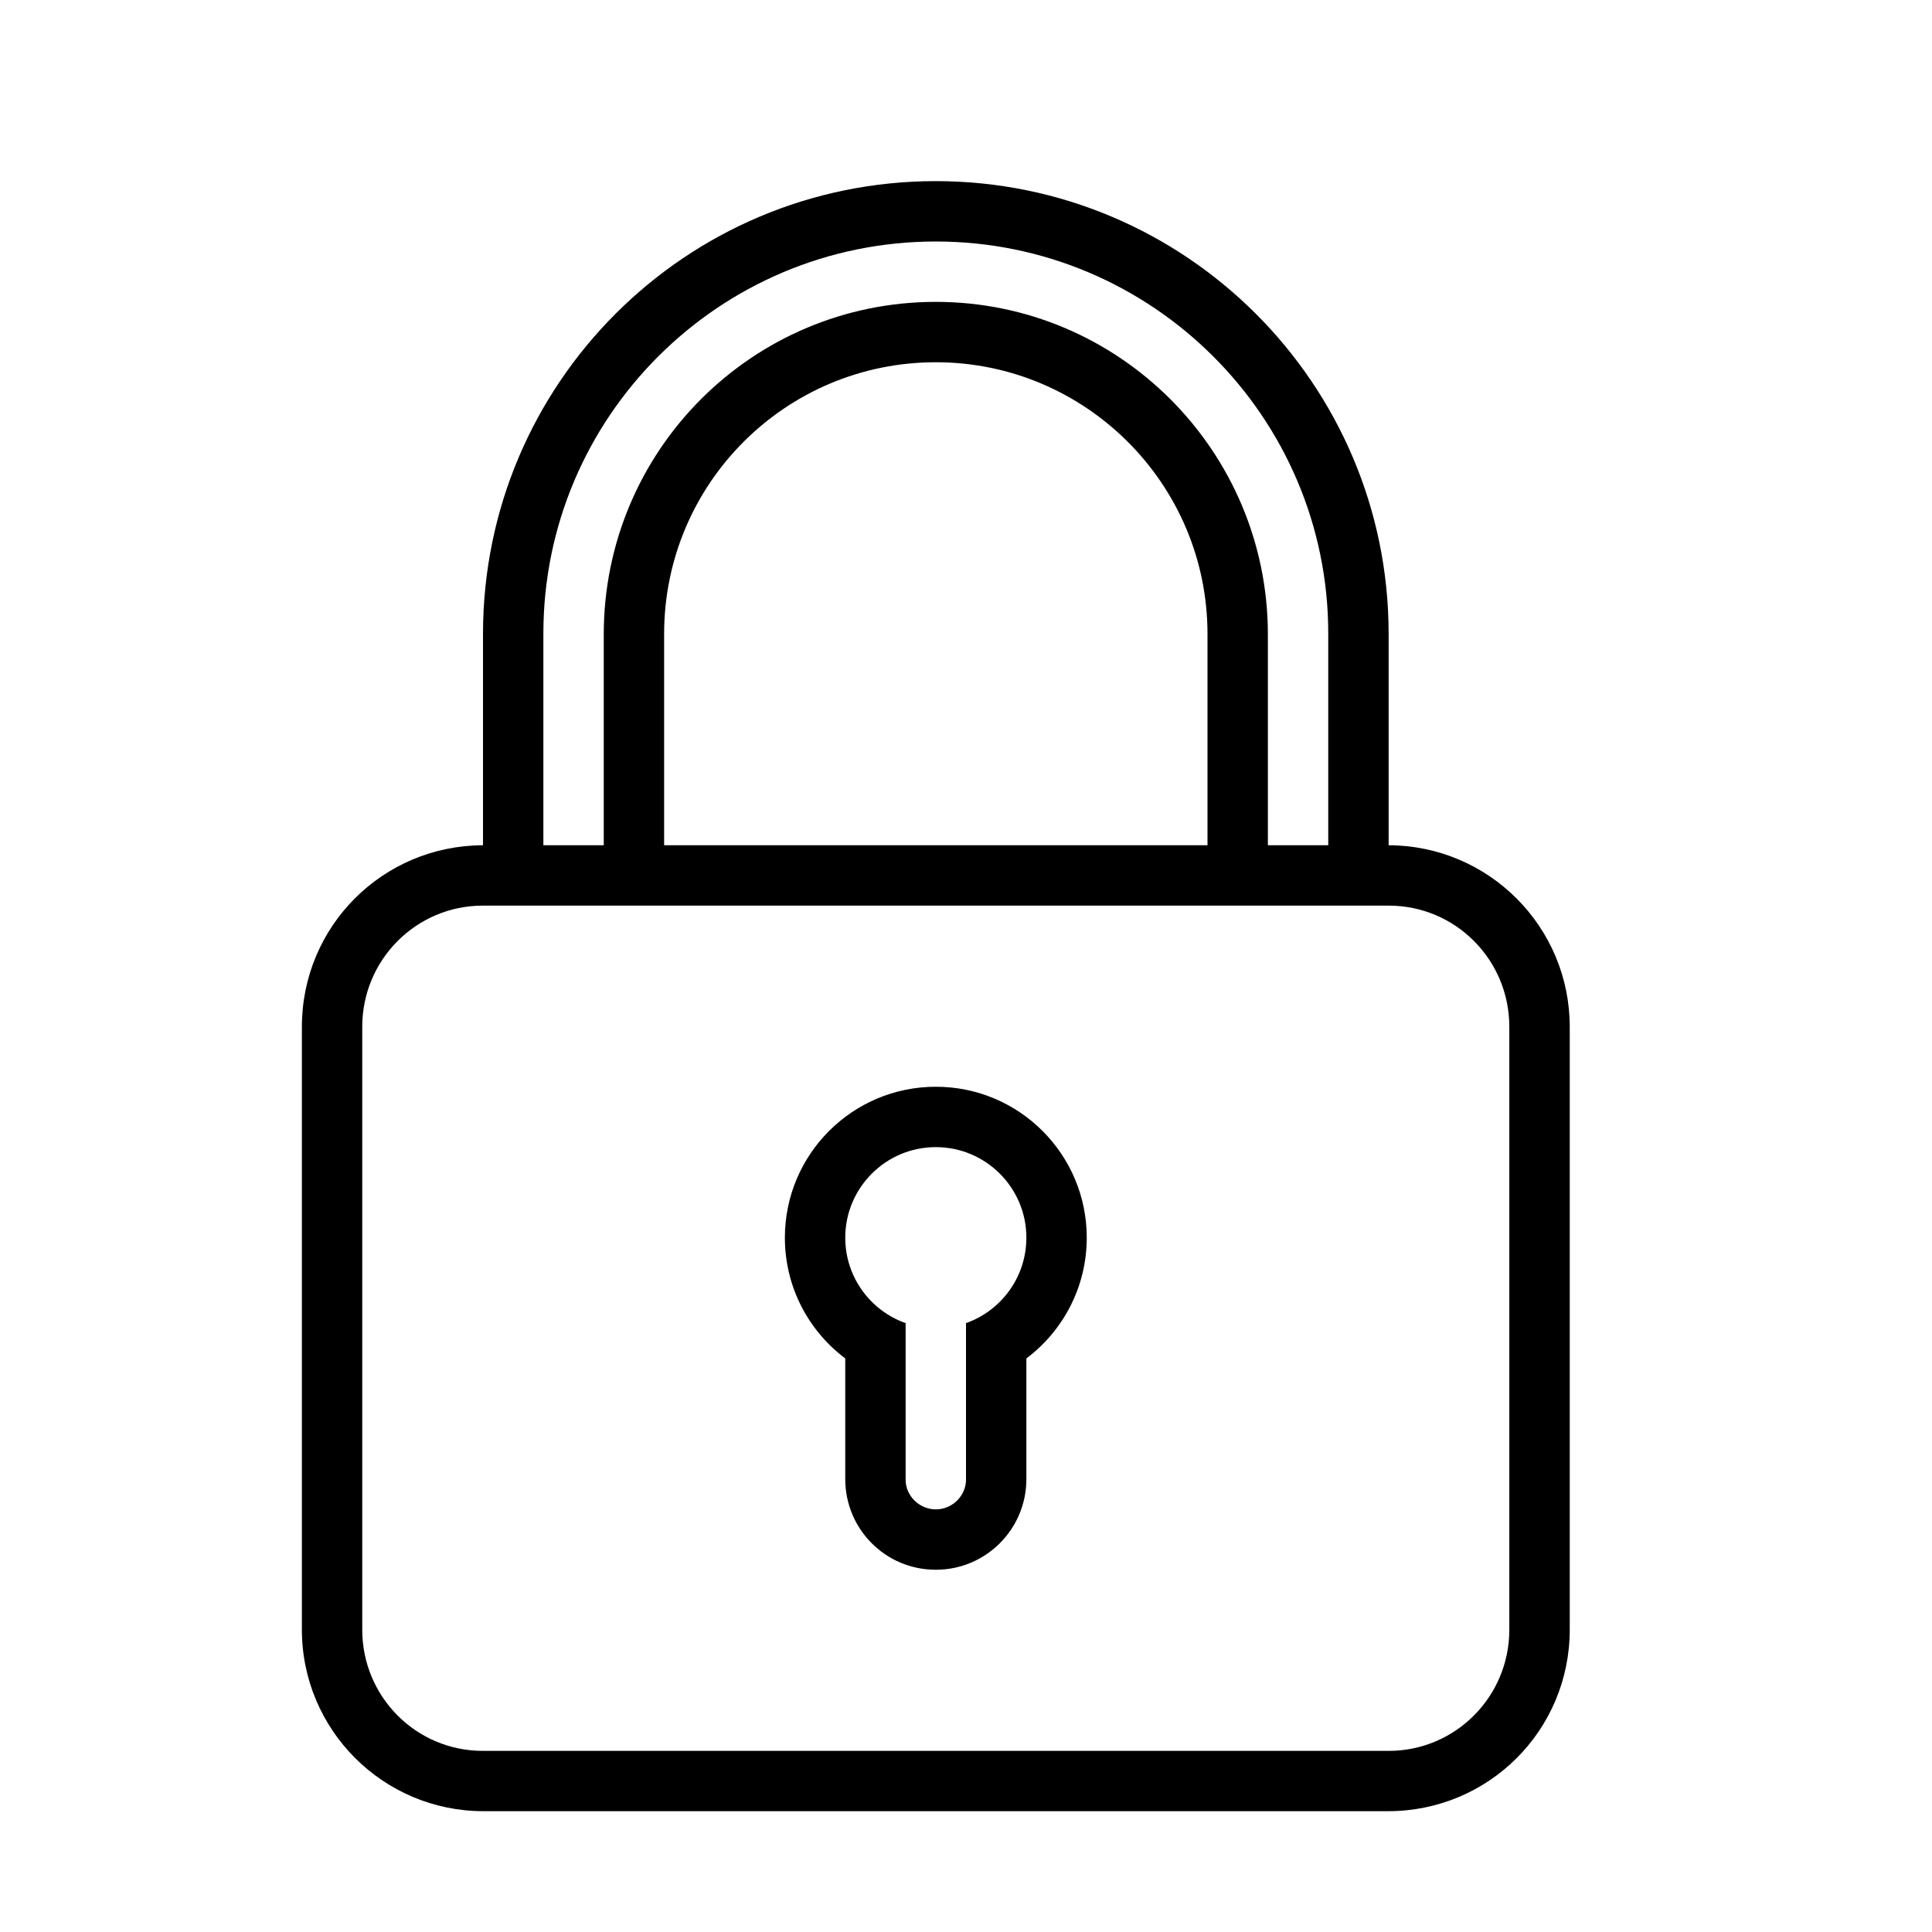
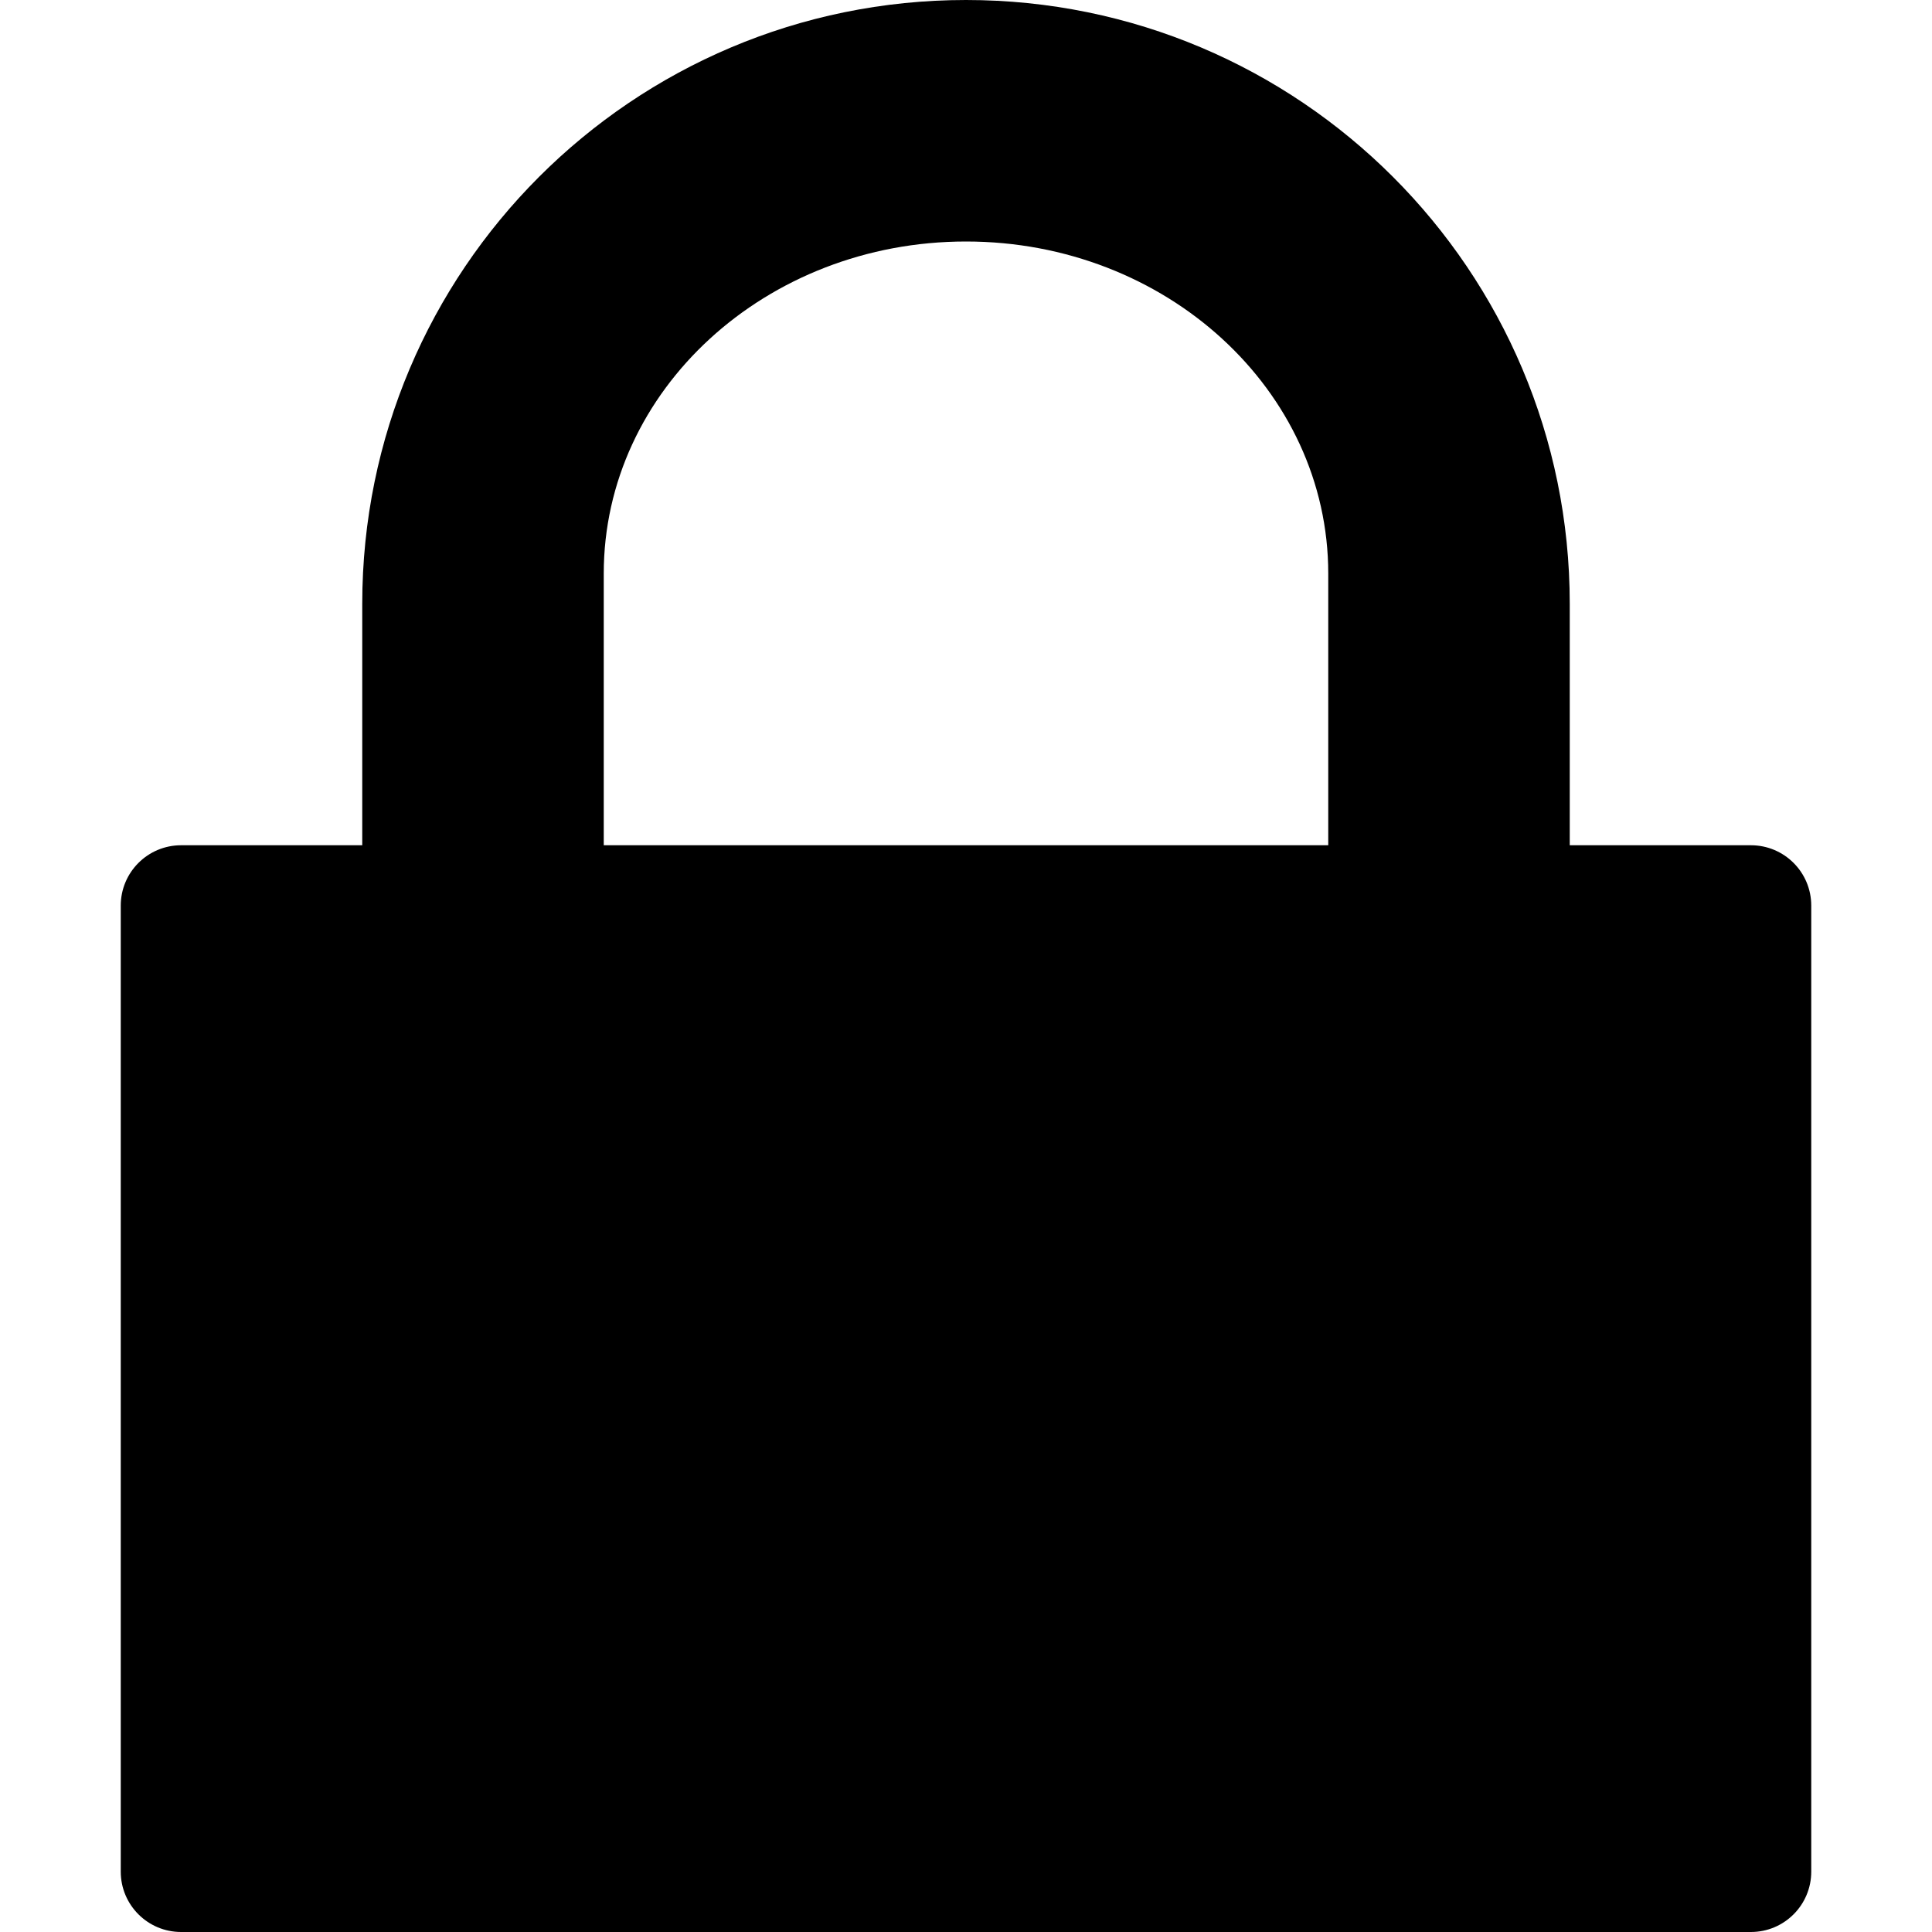
<svg xmlns="http://www.w3.org/2000/svg" version="1.1" width="32" height="32" viewBox="0 0 32 32">
-   <path d="M15 21.915v0 0c-0.583-0.206-1-0.762-1-1.415 0-0.828 0.672-1.5 1.5-1.5s1.5 0.672 1.5 1.5c0 0.653-0.417 1.209-1 1.415v2.594c0 0.263-0.224 0.491-0.5 0.491-0.268 0-0.5-0.22-0.5-0.491v-2.594zM14 22.5v1.998c0 0.829 0.666 1.502 1.5 1.502 0.828 0 1.5-0.671 1.5-1.502v-1.998c0.607-0.456 1-1.182 1-2 0-1.381-1.119-2.5-2.5-2.5s-2.5 1.119-2.5 2.5c0 0.818 0.393 1.544 1 2v0 0zM8 14v-3.501c0-4.143 3.358-7.499 7.5-7.499 4.134 0 7.5 3.358 7.5 7.499v3.501c1.659 0.005 3 1.35 3 3.009v9.981c0 1.673-1.347 3.009-3.009 3.009h-14.982c-1.663 0-3.009-1.347-3.009-3.009v-9.981c0-1.67 1.342-3.005 3-3.009v0 0zM9 14h1v-3.491c0-3.048 2.462-5.509 5.5-5.509 3.031 0 5.5 2.466 5.5 5.509v3.491h1v-3.507c0-3.586-2.917-6.493-6.5-6.493-3.59 0-6.5 2.908-6.5 6.493v3.507zM11 14h9v-3.499c0-2.486-2.020-4.501-4.5-4.501-2.485 0-4.5 2.009-4.5 4.501v3.499zM7.997 15c-1.103 0-1.997 0.897-1.997 2.006v9.988c0 1.108 0.891 2.006 1.997 2.006h15.005c1.103 0 1.997-0.897 1.997-2.006v-9.988c0-1.108-0.891-2.006-1.997-2.006h-15.005z" />
+   <path d="M29 32h-26c-0.552 0-1-0.447-1-1v-16c0-0.553 0.448-1 1-1h3v-4c0-5.523 4.477-10 10-10s10 4.477 10 10v4h3c0.553 0 1 0.447 1 1v16c0 0.553-0.447 1-1 1zM22 9.5c0-3.038-2.687-5.5-6-5.5s-6 2.462-6 5.5v4.5h12v-4.5z" />
</svg>
